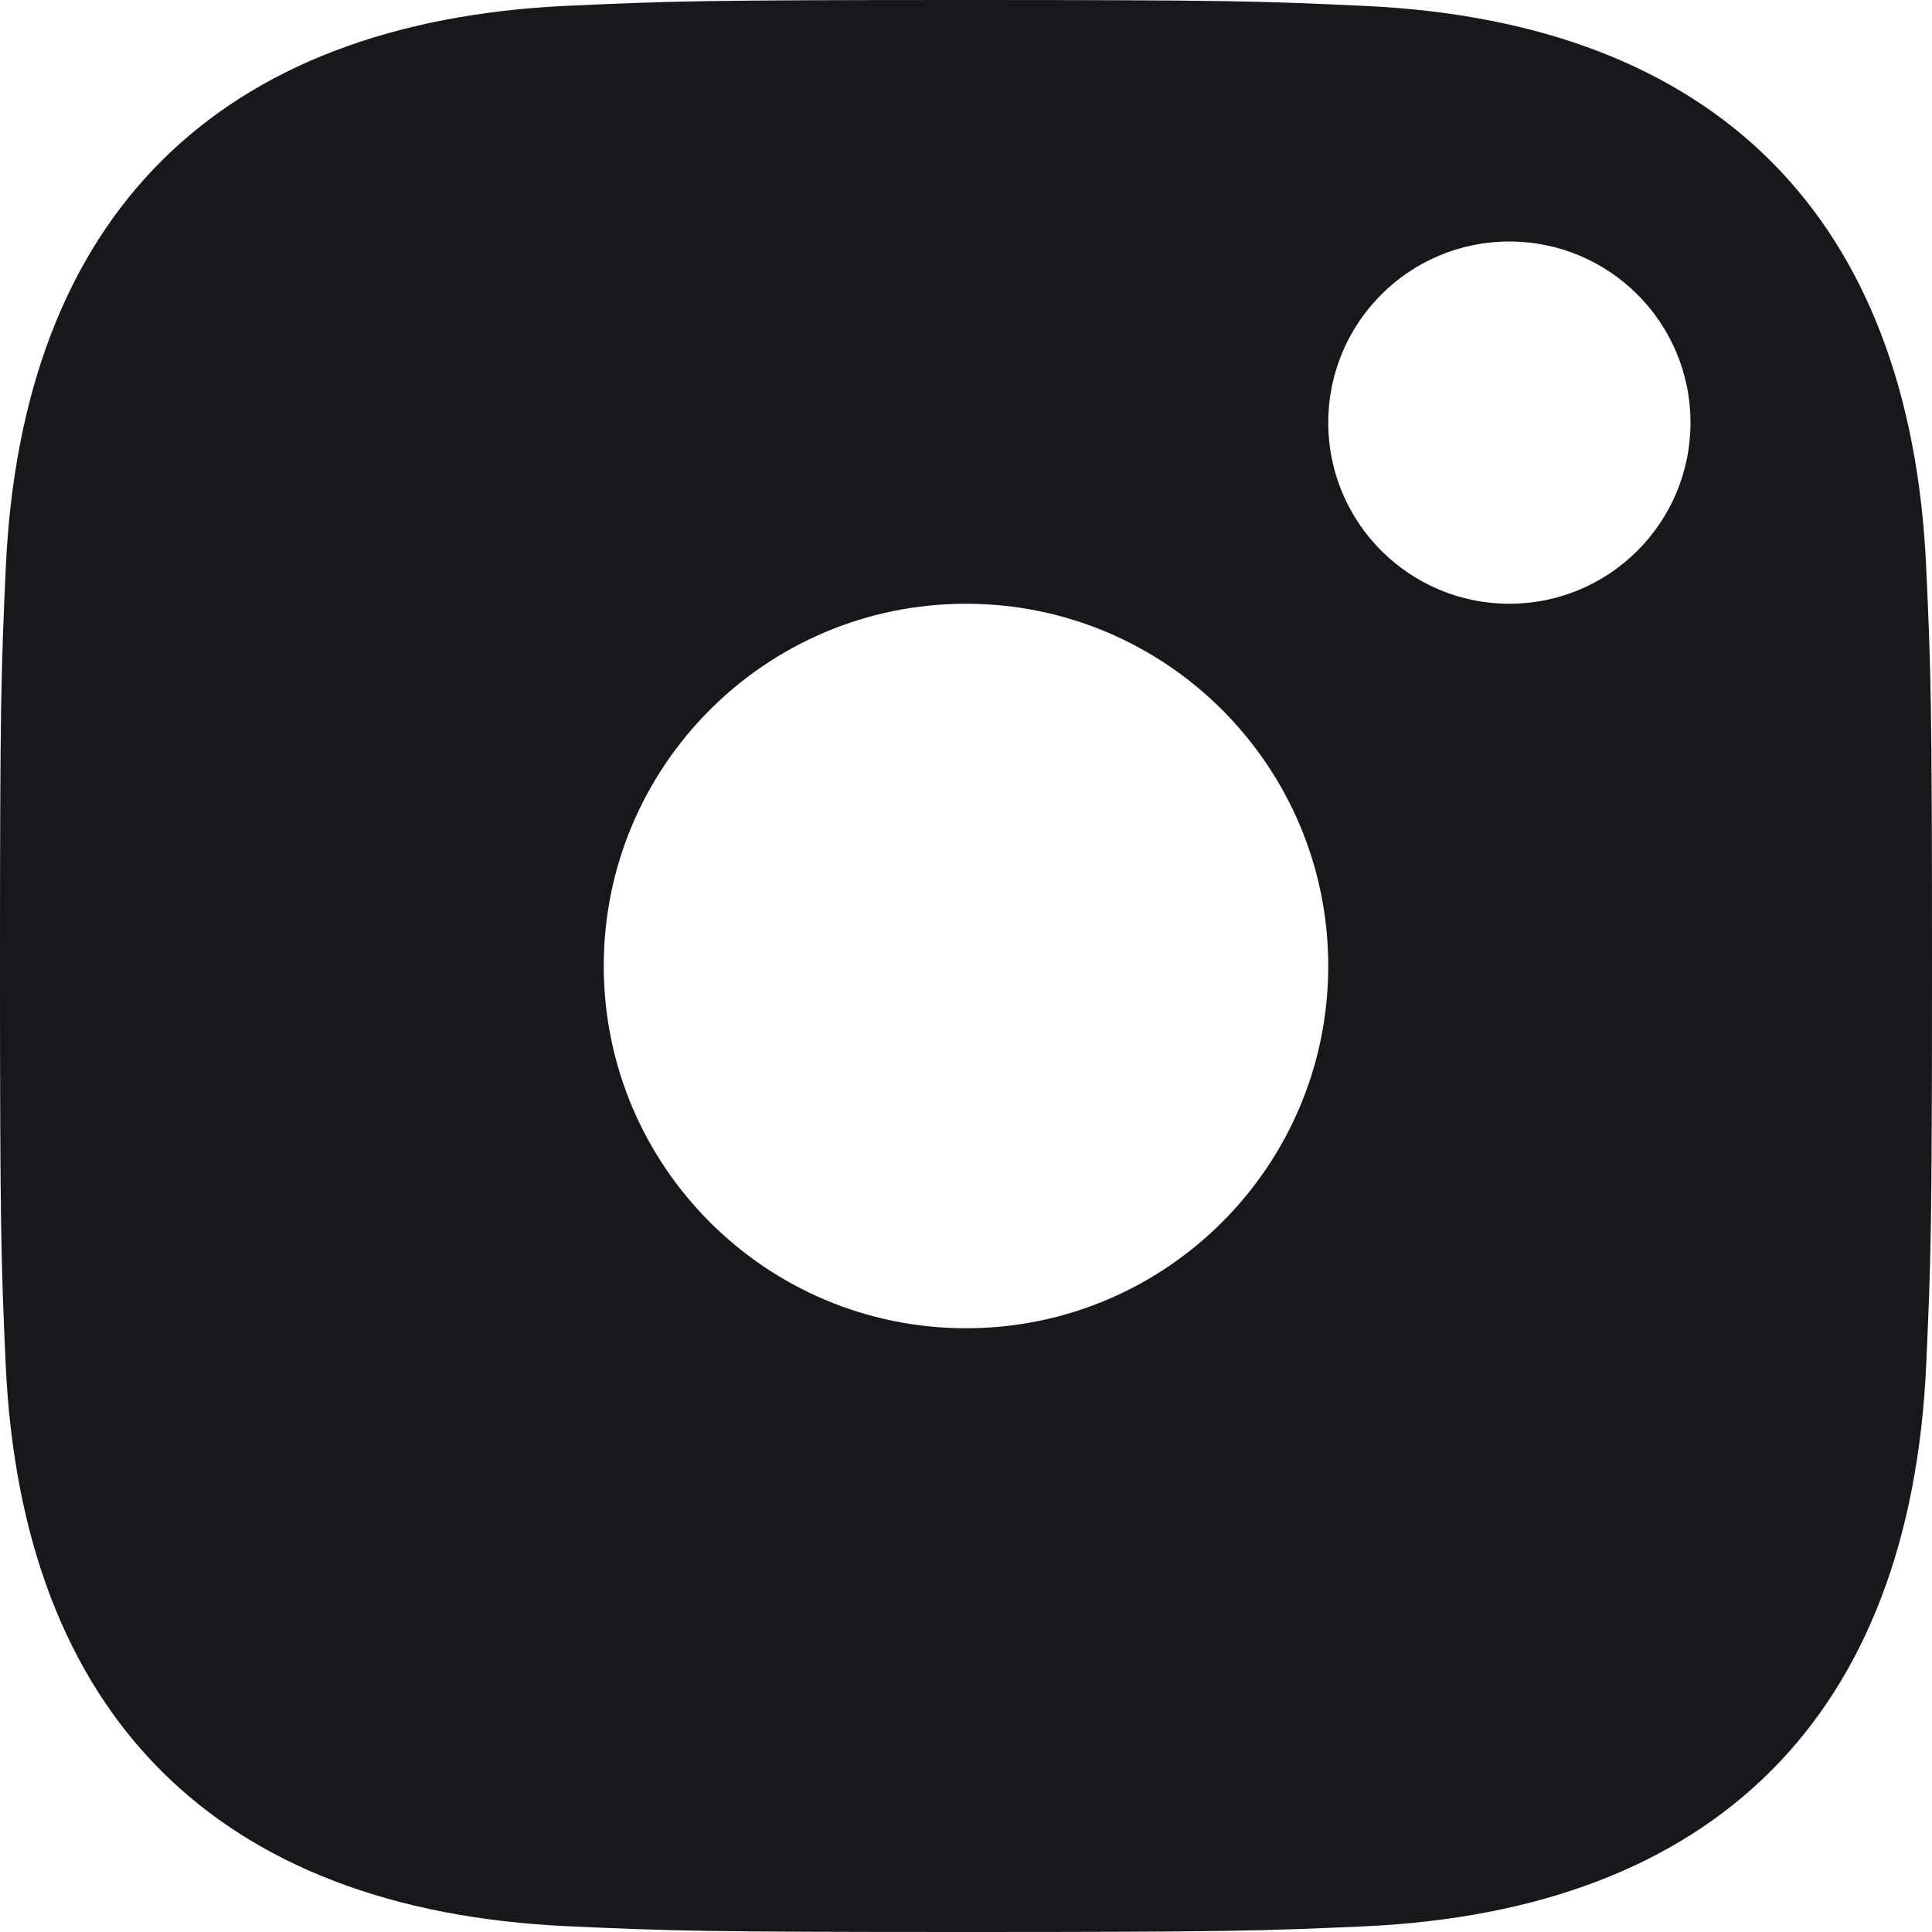
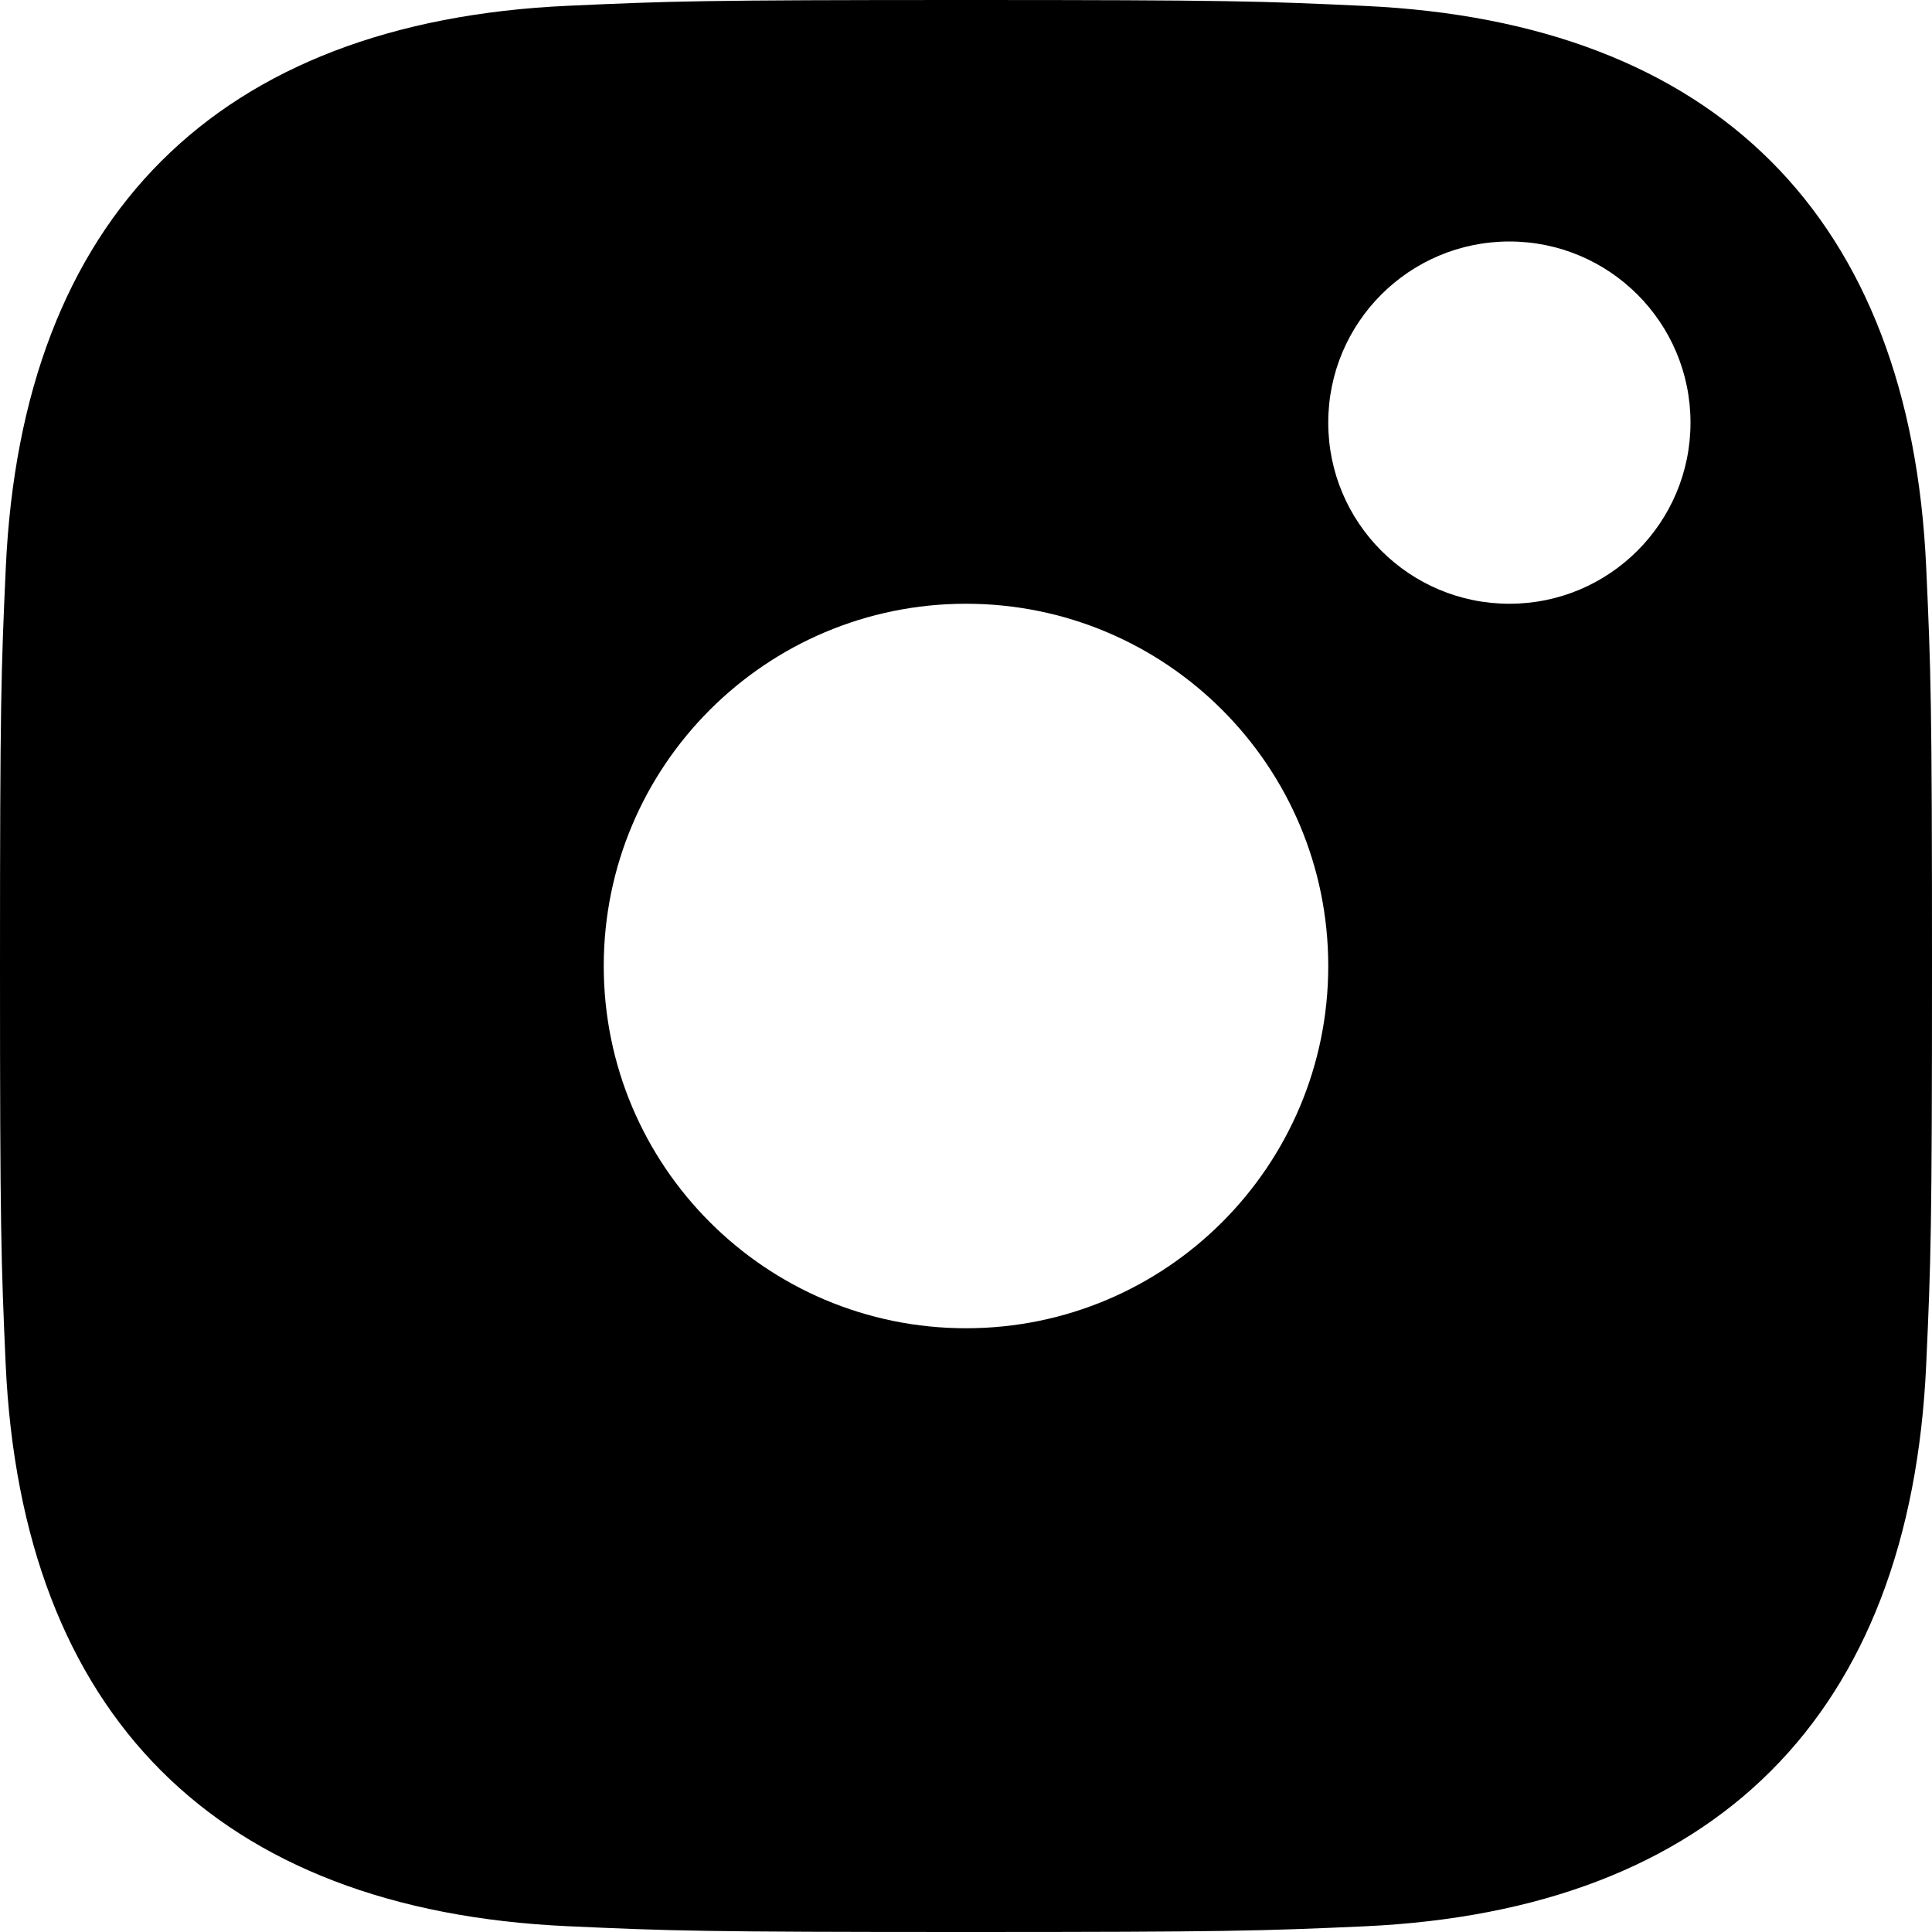
<svg xmlns="http://www.w3.org/2000/svg" width="16" height="16" viewBox="0 0 16 16">
-   <defs>
-     <style>
-       .cls-1 {
-         fill: #16181c;
-         fill-rule: evenodd;
-       }
-     </style>
-   </defs>
-   <path id="Ellipse_1_copy" data-name="Ellipse 1 copy" class="cls-1" d="M15.952,11.3c-0.131,2.908-1.75,4.52-4.653,4.653C10.445,15.991,10.173,16,8,16s-2.445-.009-3.3-0.048C1.793,15.819.181,14.2,0.047,11.3,0.009,10.445,0,10.173,0,8S0.009,5.555.048,4.7C0.181,1.793,1.8.181,4.7,0.048,5.555,0.009,5.827,0,8,0s2.446,0.009,3.3.049C14.208,0.182,15.822,1.8,15.952,4.7,15.991,5.555,16,5.827,16,8S15.991,10.445,15.952,11.3ZM8,5a3,3,0,1,0,3,3A3,3,0,0,0,8,5Zm4.5-3A1.5,1.5,0,1,0,14,3.5,1.5,1.5,0,0,0,12.5,2Z" />
+   <path d="M15.952,11.3c-0.131,2.908-1.75,4.52-4.653,4.653C10.445,15.991,10.173,16,8,16s-2.445-.009-3.3-0.048C1.793,15.819.181,14.2,0.047,11.3,0.009,10.445,0,10.173,0,8S0.009,5.555.048,4.7C0.181,1.793,1.8.181,4.7,0.048,5.555,0.009,5.827,0,8,0s2.446,0.009,3.3.049C14.208,0.182,15.822,1.8,15.952,4.7,15.991,5.555,16,5.827,16,8S15.991,10.445,15.952,11.3ZM8,5a3,3,0,1,0,3,3A3,3,0,0,0,8,5Zm4.5-3A1.5,1.5,0,1,0,14,3.5,1.5,1.5,0,0,0,12.5,2Z" />
</svg>
